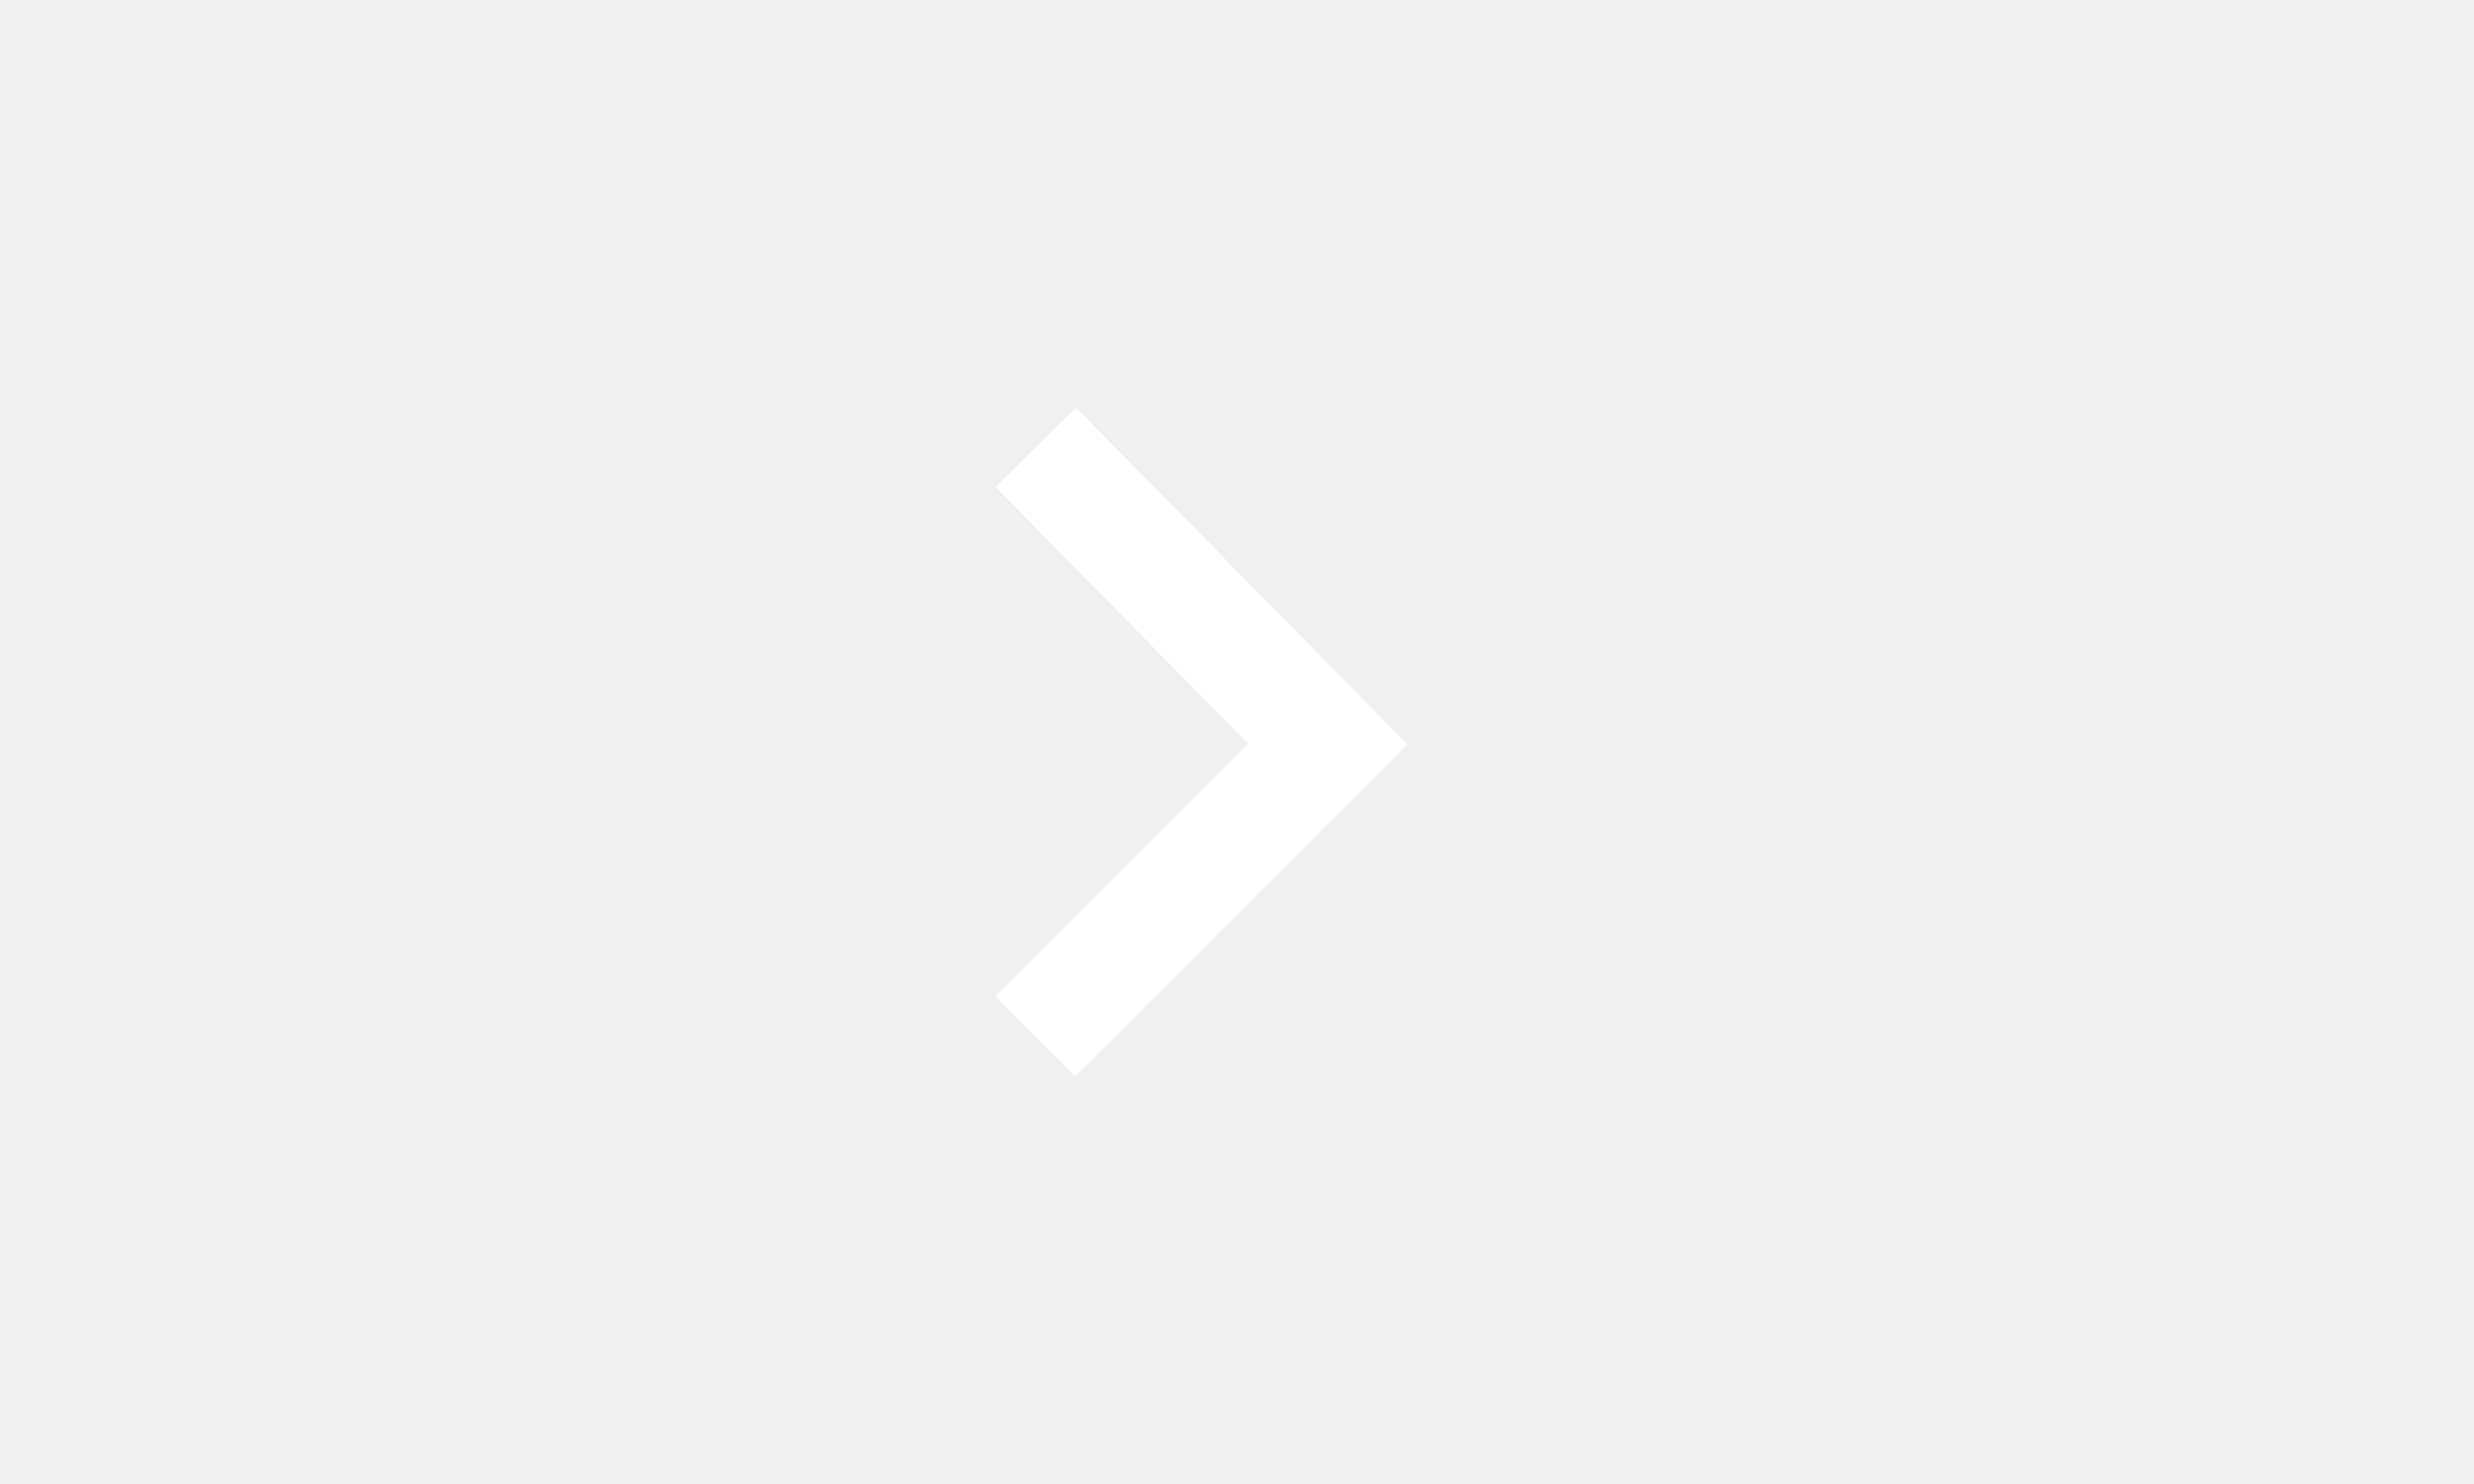
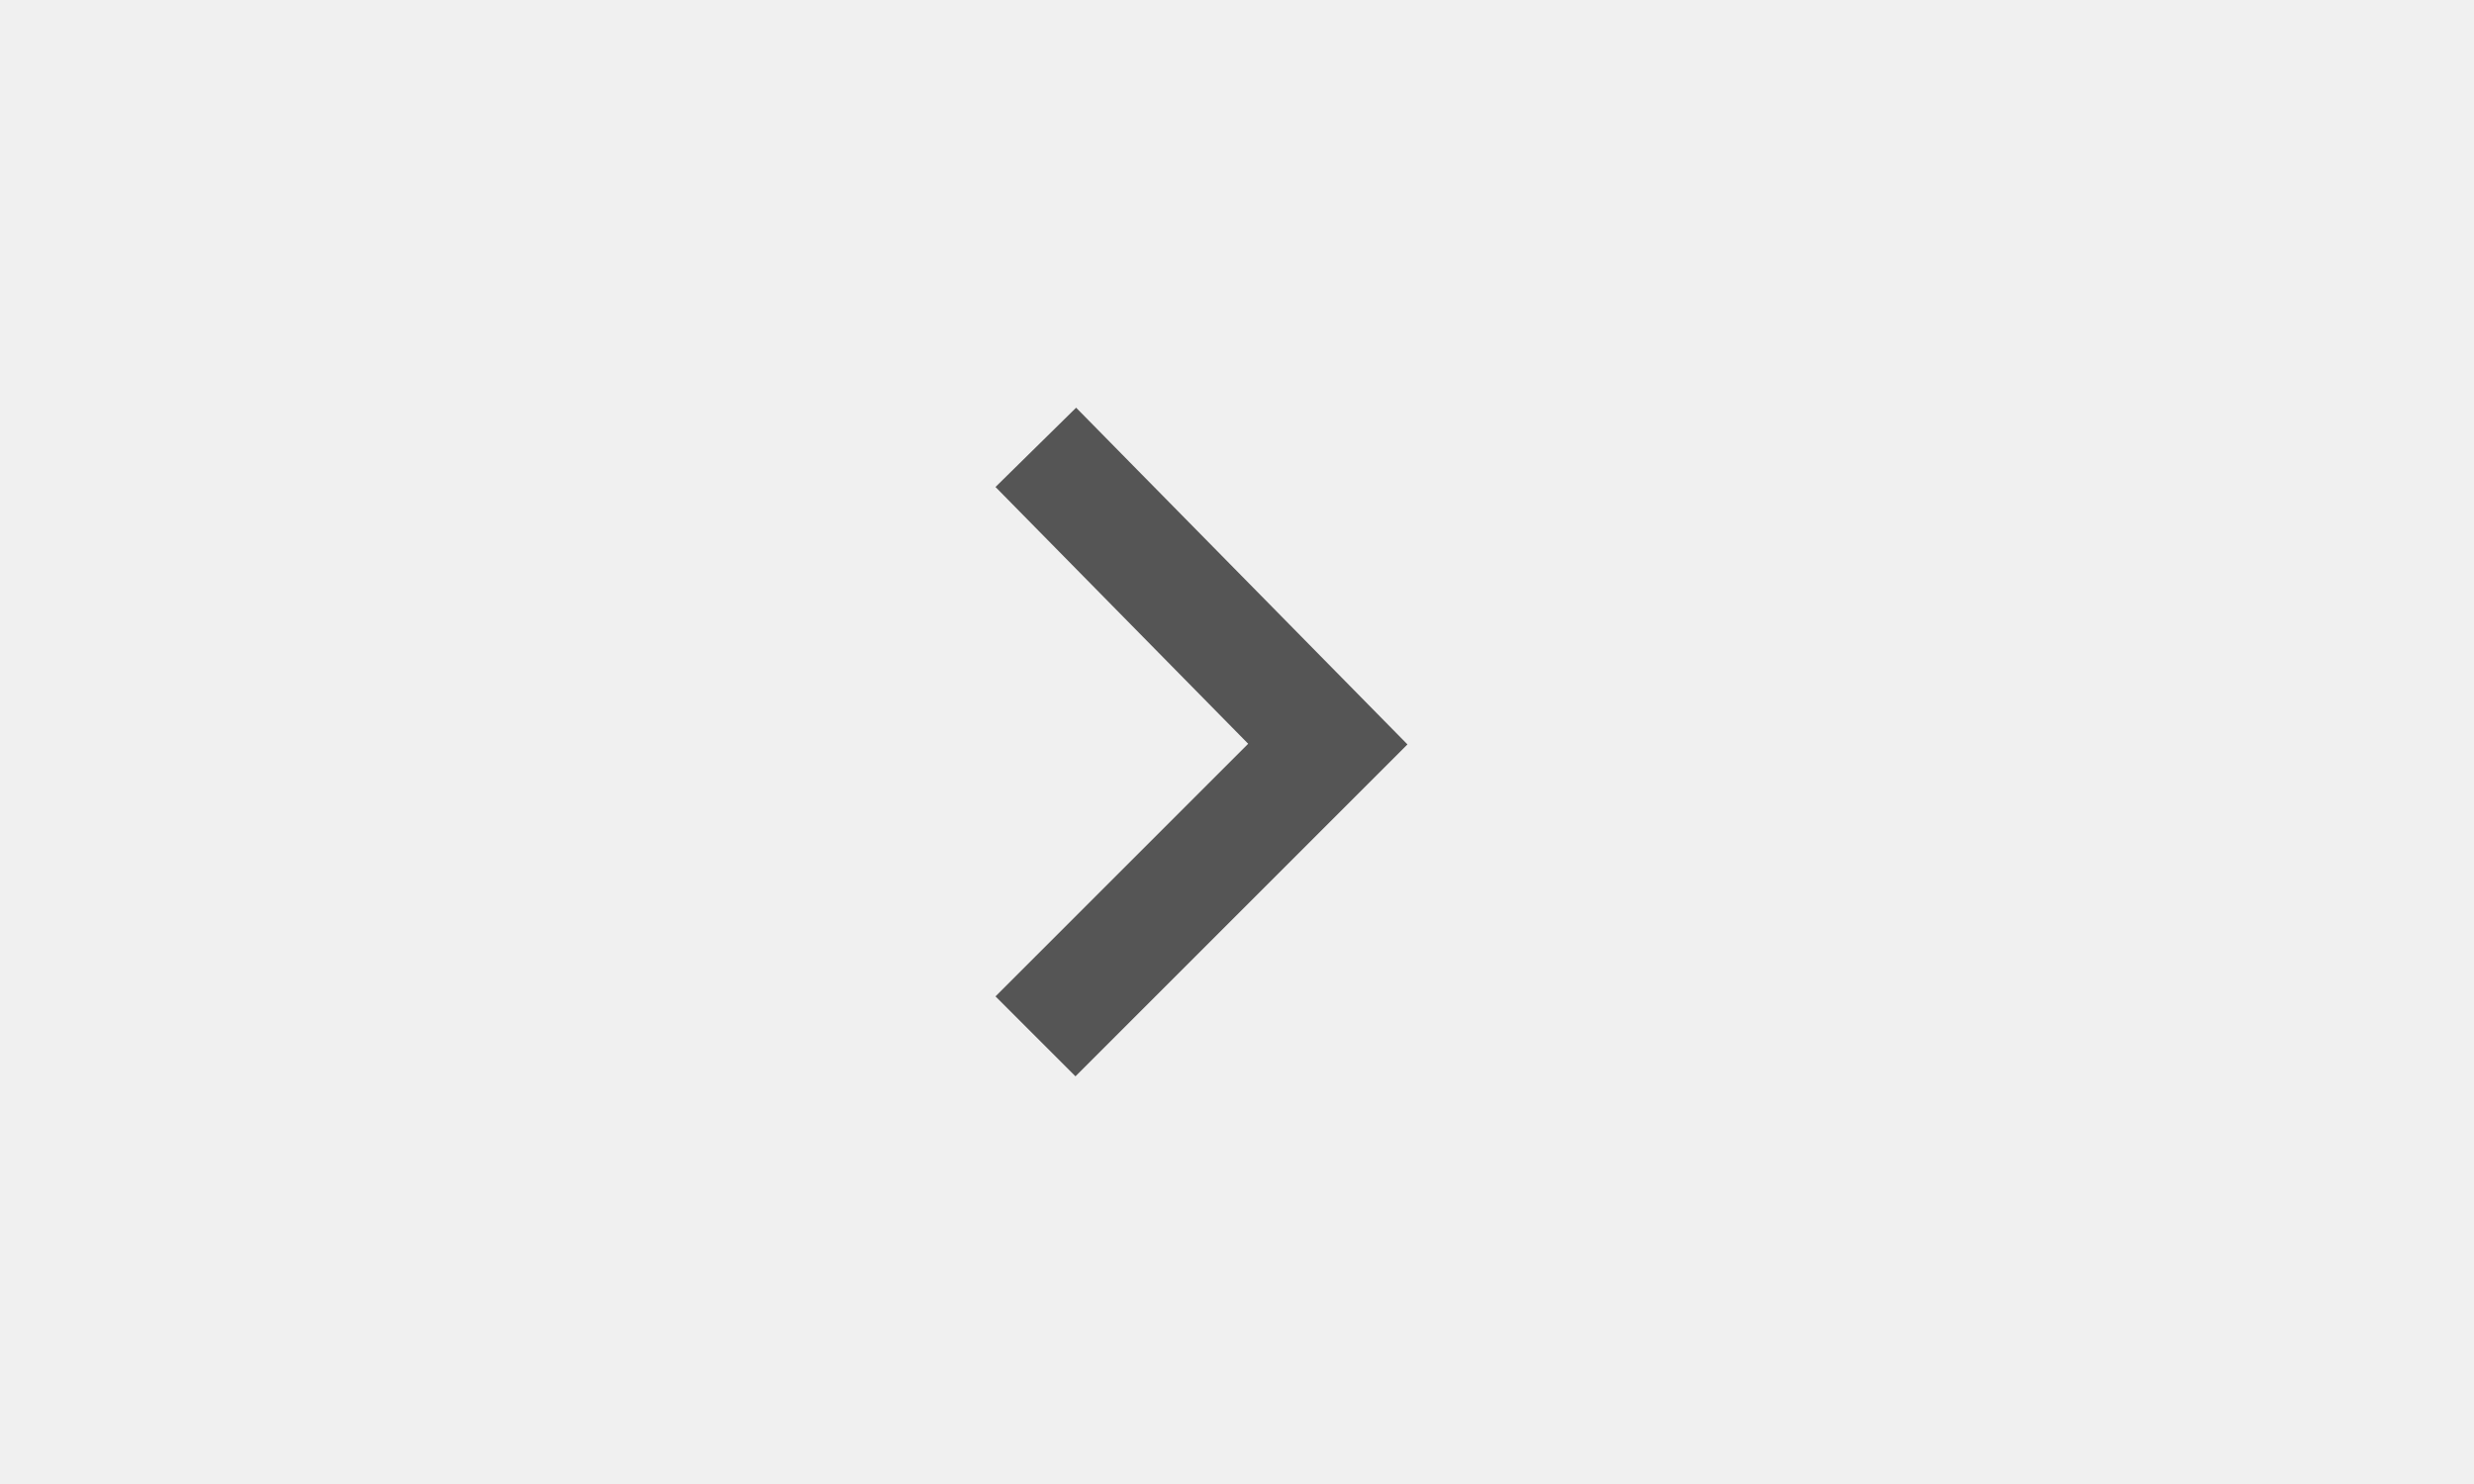
<svg xmlns="http://www.w3.org/2000/svg" version="1.1" width="43.75" height="26.25" id="svg2" xml:space="preserve">
  <defs id="defs6" />
  <g transform="matrix(1.25,0,0,-1.25,0,26.25)" id="g10">
    <g transform="translate(15.2148,6.9004)" id="g12">
-       <path d="M 0,0 3.57,3.57 0,7.199" id="path14" style="fill:none;stroke:#ffffff;stroke-width:1.6;stroke-linecap:square;stroke-linejoin:miter;stroke-miterlimit:4;stroke-opacity:1;stroke-dasharray:none" />
+       <path d="M 0,0 3.57,3.57 0,7.199" id="path14" style="fill:none;stroke:#555555;stroke-width:1.6;stroke-linecap:square;stroke-linejoin:miter;stroke-miterlimit:4;stroke-opacity:1;stroke-dasharray:none" />
    </g>
  </g>
</svg>
